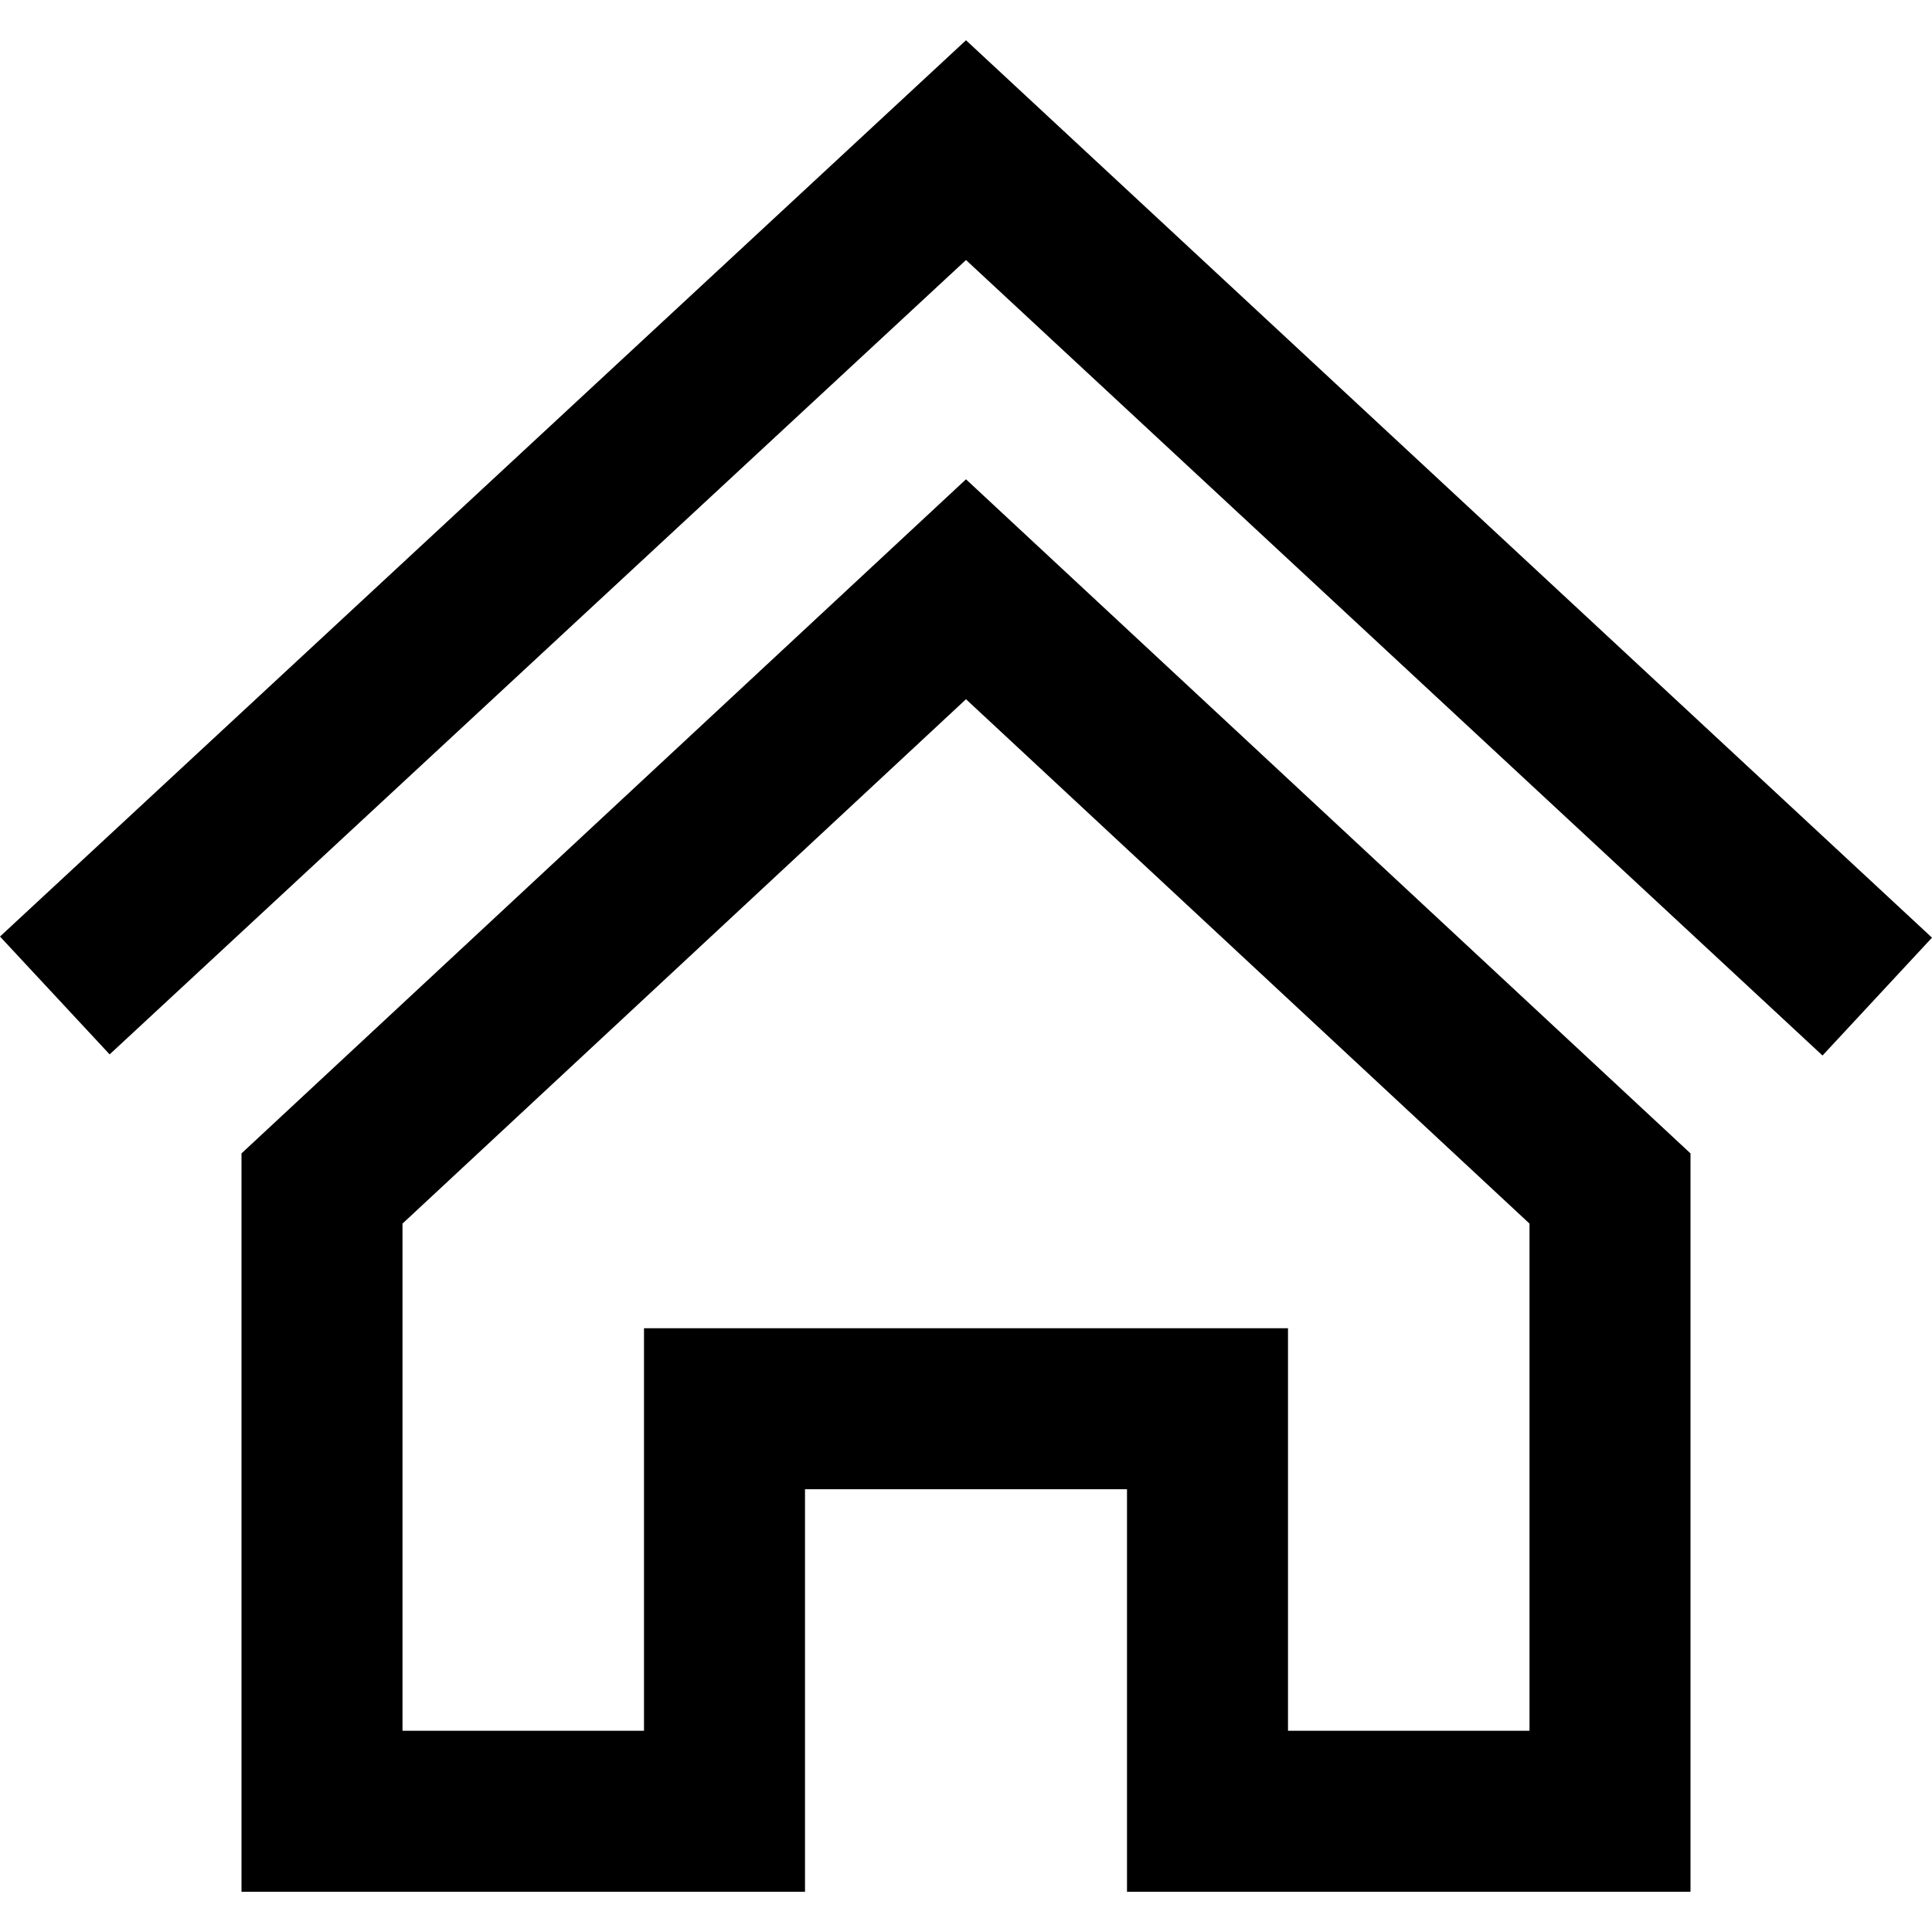
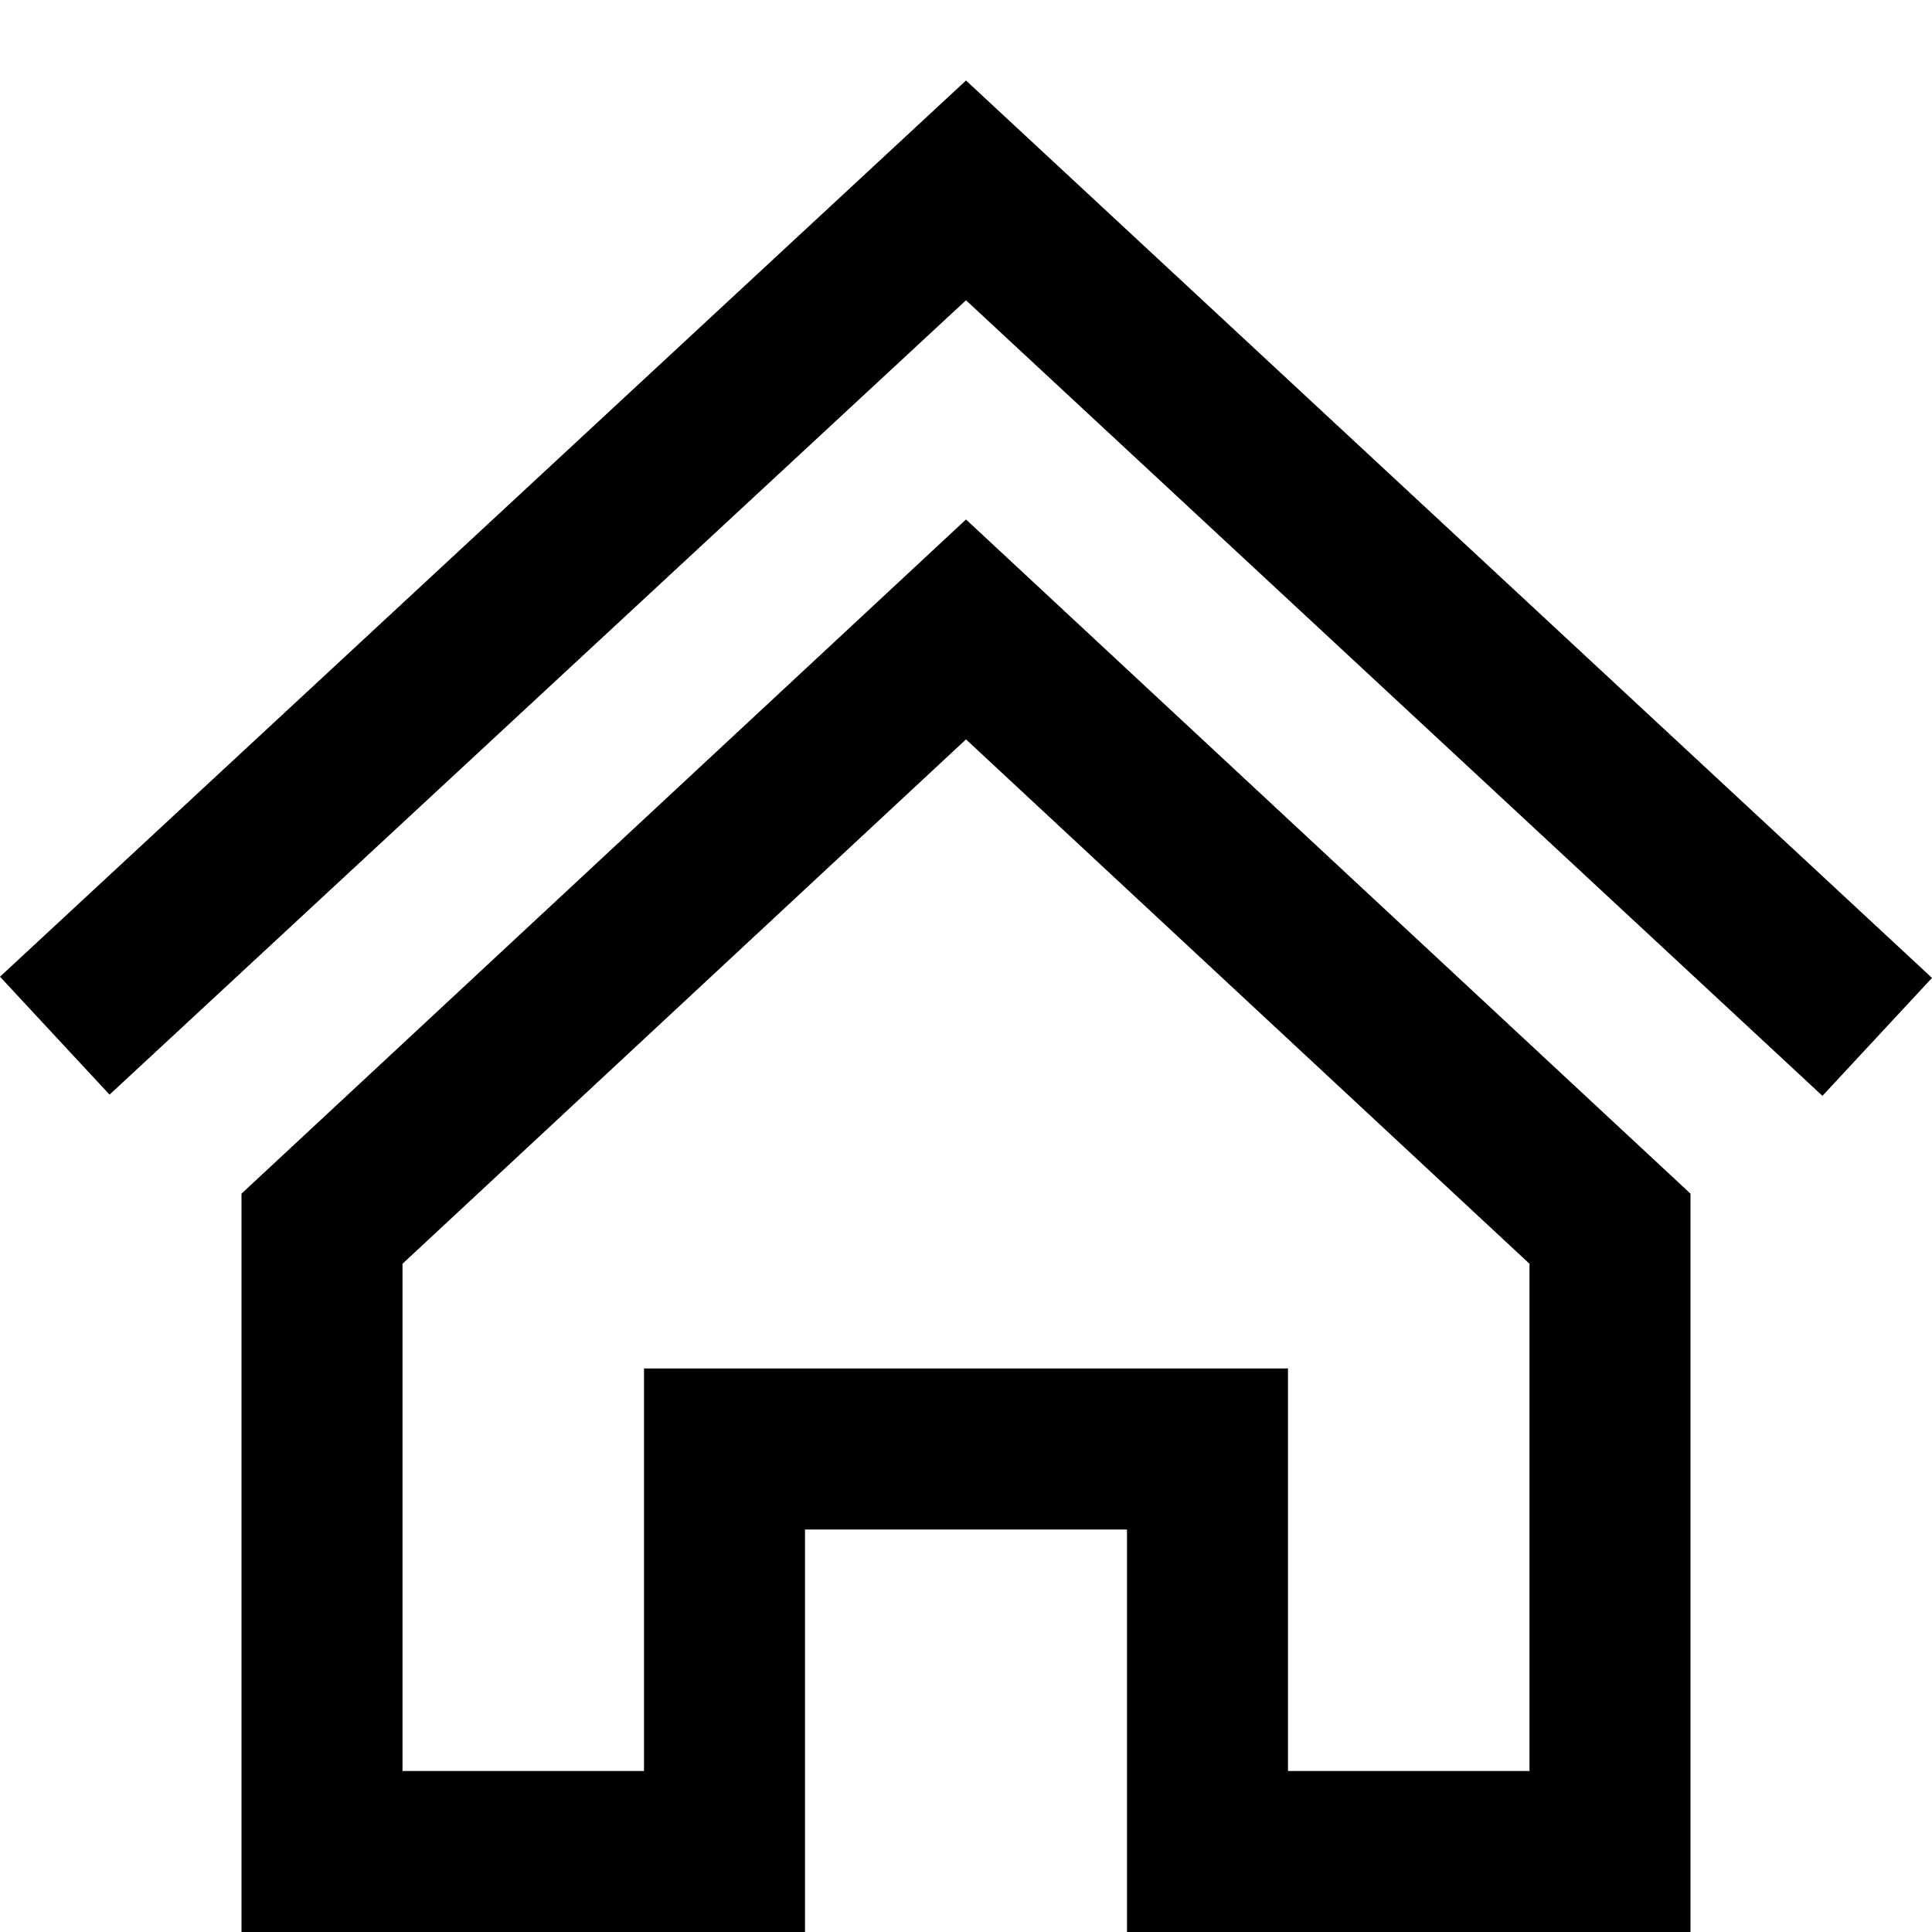
- <svg xmlns="http://www.w3.org/2000/svg" viewBox="0 0 12 11.5" version="1.1" id="svg3749" width="12" height="12">
-   <defs id="defs3753" />
-   <path d="m 6,4.093 3.5,3.257 v 3.15 H 8 V 8 H 4 v 2.5 h -1.5 V 7.35 Z M 6,2.727 1.5,6.914 v 4.586 H 5 V 9 h 2 v 2.5 H 10.5 V 6.914 Z M 12,5.574 6,0 0,5.567 0.681,6.299 6,1.365 11.32,6.306 Z" id="path3747" style="stroke-width:0.5" />
+ <svg xmlns="http://www.w3.org/2000/svg" width="24" height="24" viewBox="0 0 24 24">
+   <path d="M12 9.185l7 6.514v6.301h-3v-5h-8v5h-3v-6.301l7-6.514zm0-2.732l-9 8.375v9.172h7v-5h4v5h7v-9.172l-9-8.375zm12 5.695l-12-11.148-12 11.133 1.361 1.465 10.639-9.868 10.639 9.883 1.361-1.465z" />
</svg>
